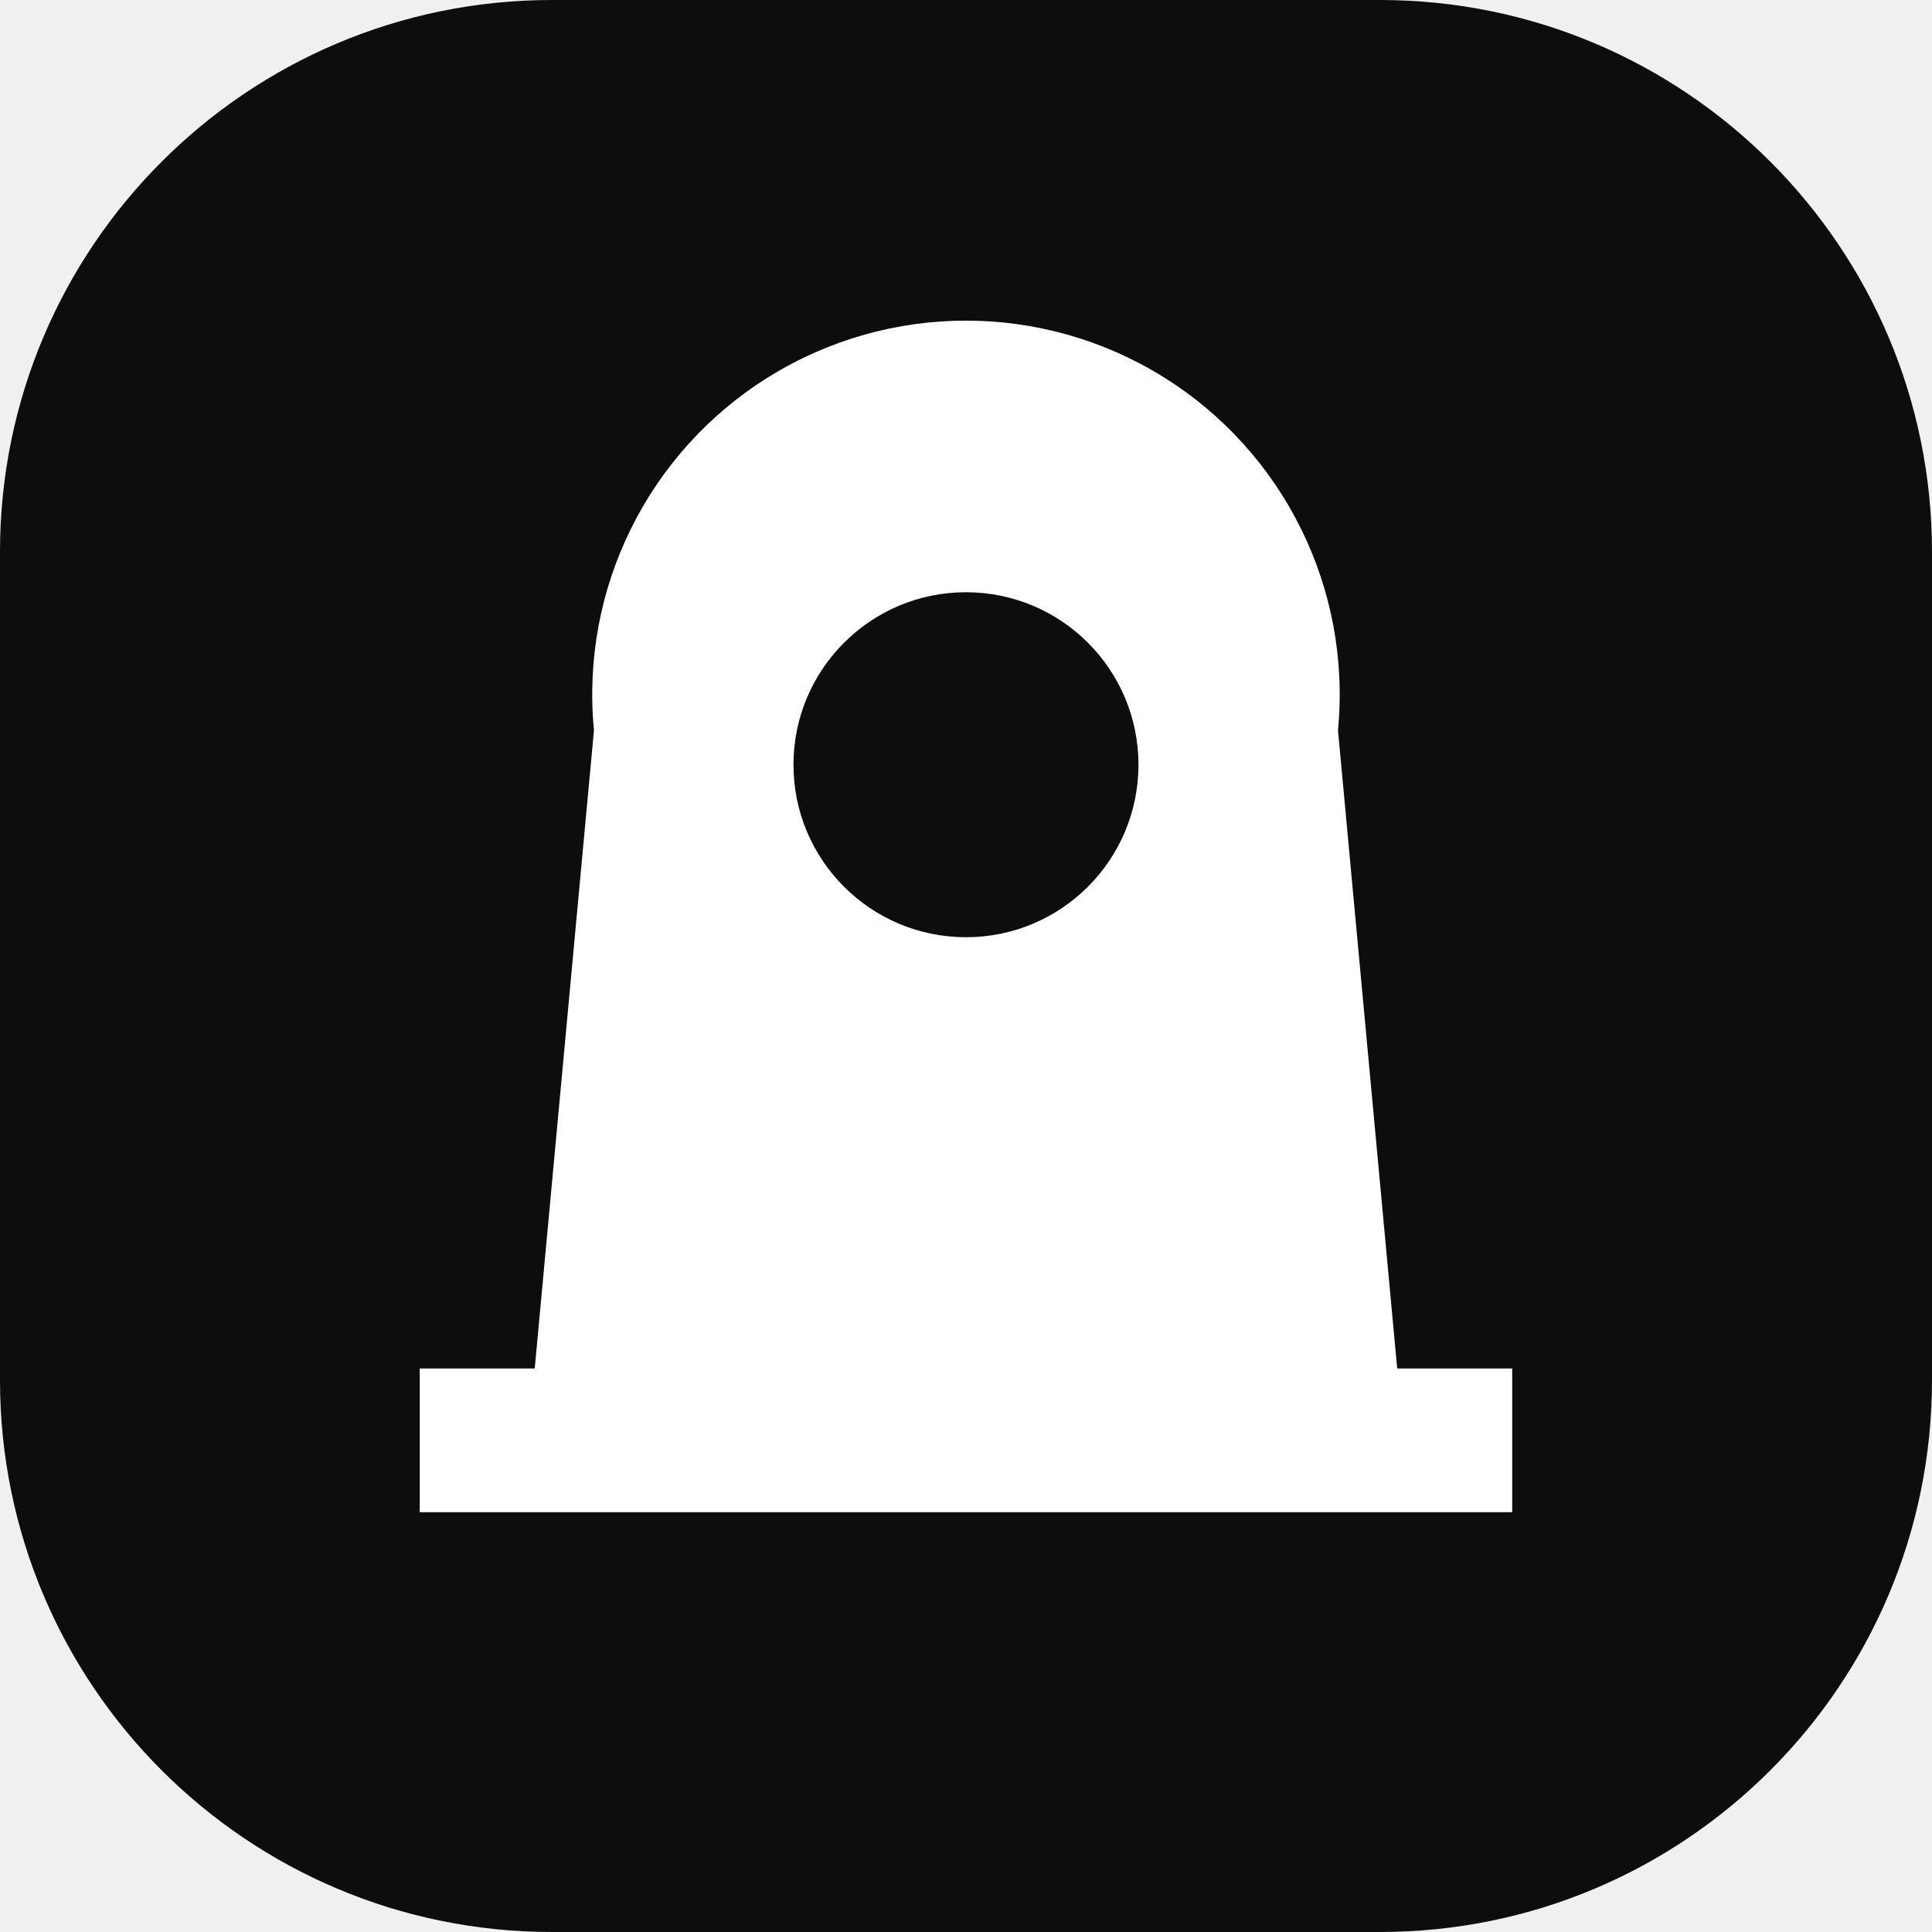
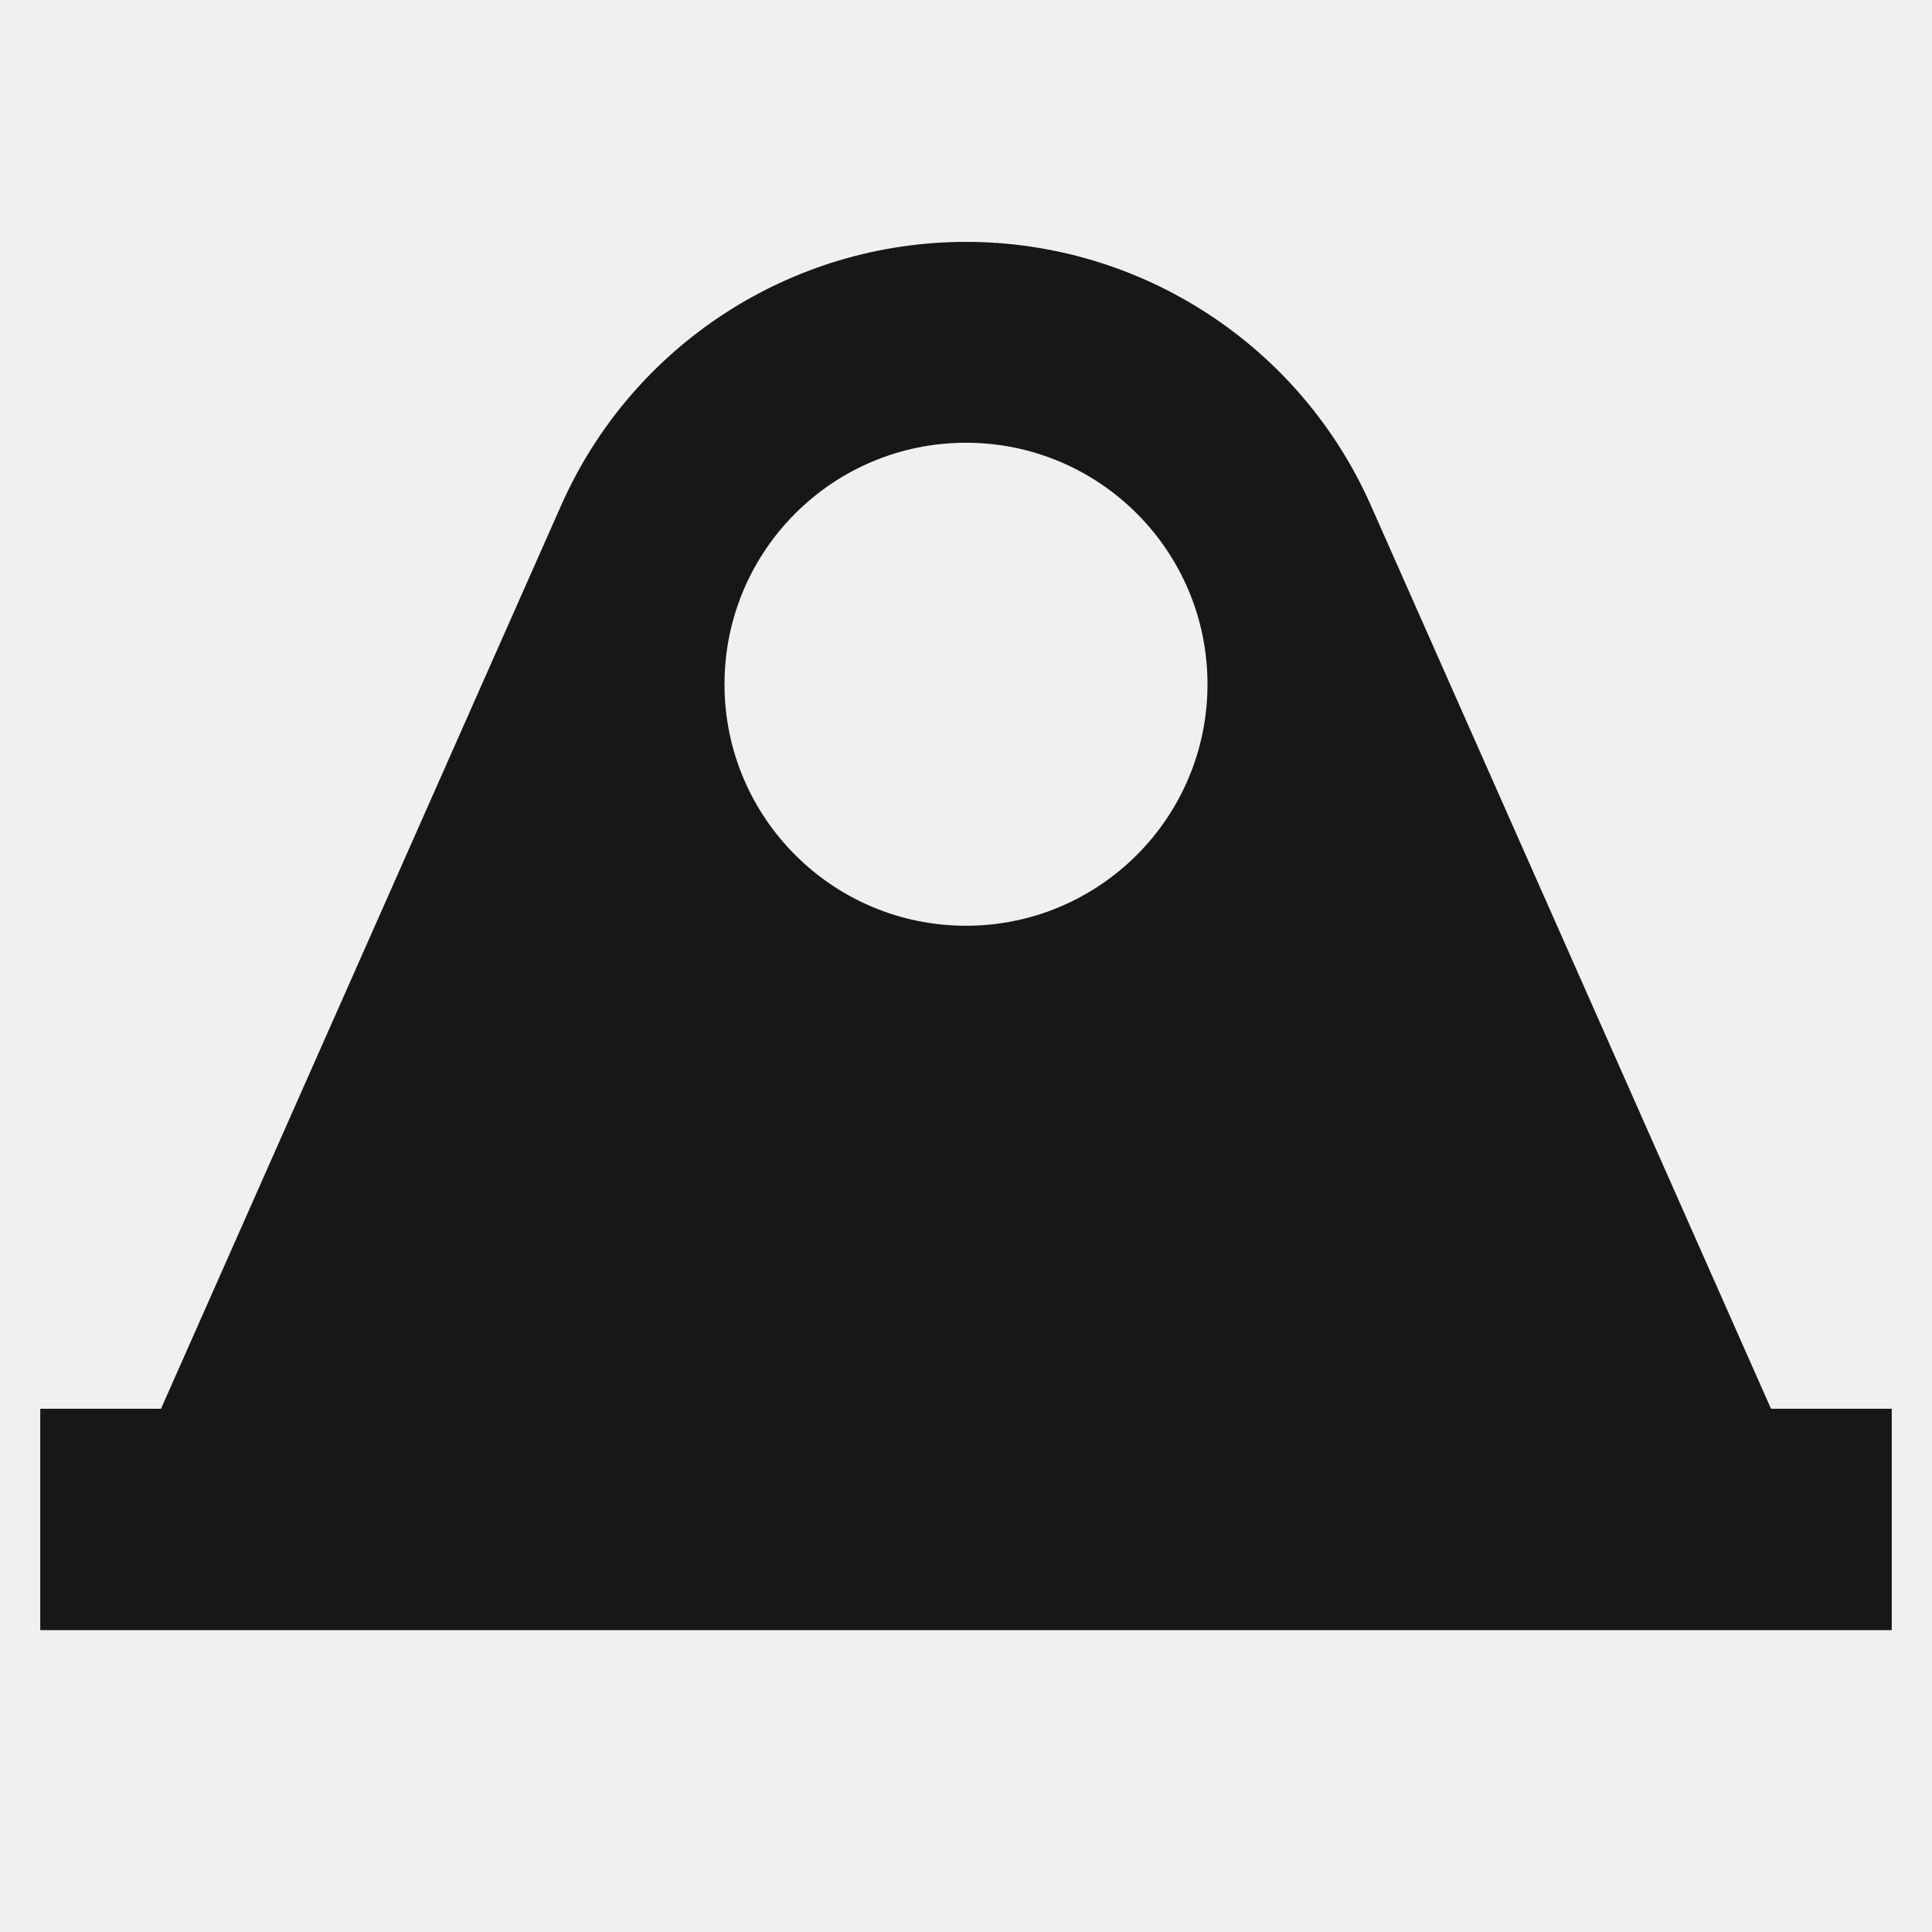
- <svg xmlns="http://www.w3.org/2000/svg" viewBox="0 0 28 28" width="28" height="28">
+ <svg xmlns="http://www.w3.org/2000/svg" viewBox="0 0 24 24" width="24" height="24">
  <style>
-     .tile { fill: #0d0d0d; } .mark { fill: #ffffff; }
-     @media (prefers-color-scheme: dark) { .tile { fill: #f2f2f2; } .mark { fill: #000000; } }
+     .mark { fill: #171717; }
+     @media (prefers-color-scheme: dark) { .mark { fill: #ededed; } }
  </style>
-   <rect class="tile" width="28" height="28" rx="8" />
-   <path class="mark" transform="translate(4 4) scale(0.8333)" fill-rule="evenodd" d="M4.5 19L5.53 7.9A6.5 6.5 0 1 1 18.47 7.9L19.5 19ZM15 8.5a3 3 0 1 0 -6 0a3 3 0 1 0 6 0ZM2.5 19h19v2.5h-19z" />
+   <path class="mark" fill-rule="evenodd" d="M2 17.5L6.97 6.28A5.5 5.5 0 0 1 17.03 6.28L22 17.5ZM15 8.5a3 3 0 1 0 -6 0a3 3 0 1 0 6 0ZM0.5 17.5h23v2.75h-23z" />
</svg>
